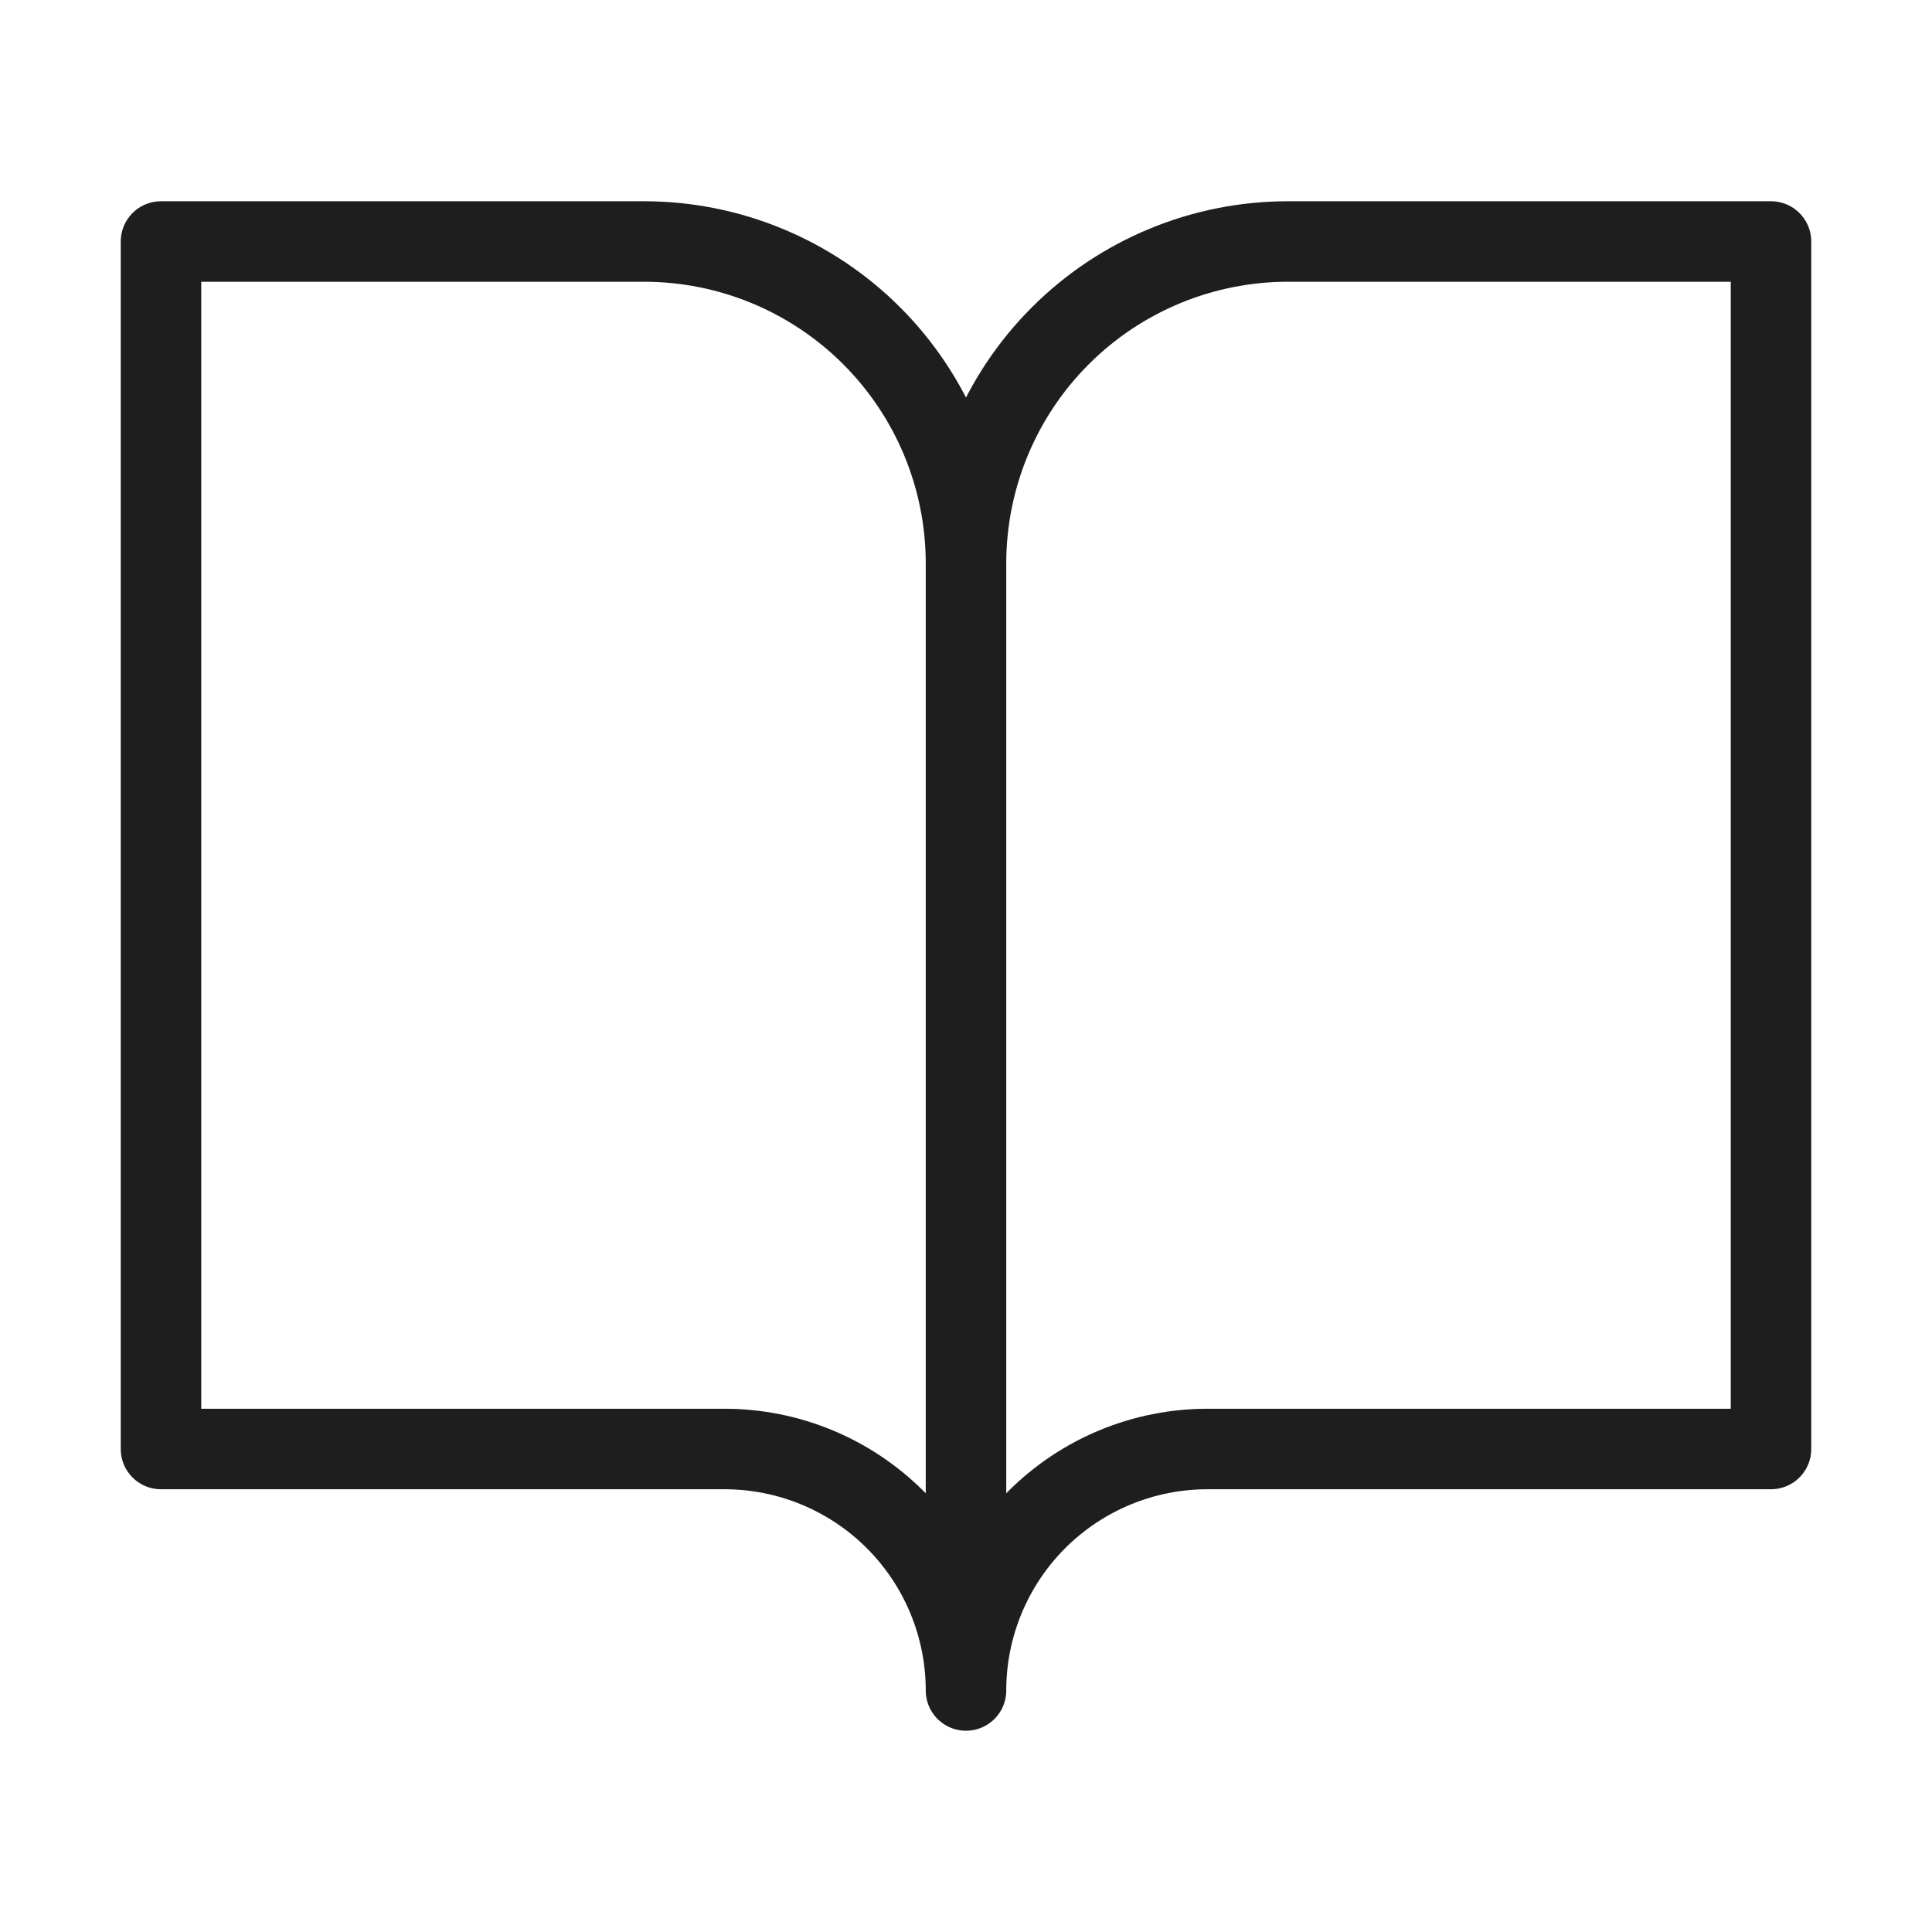
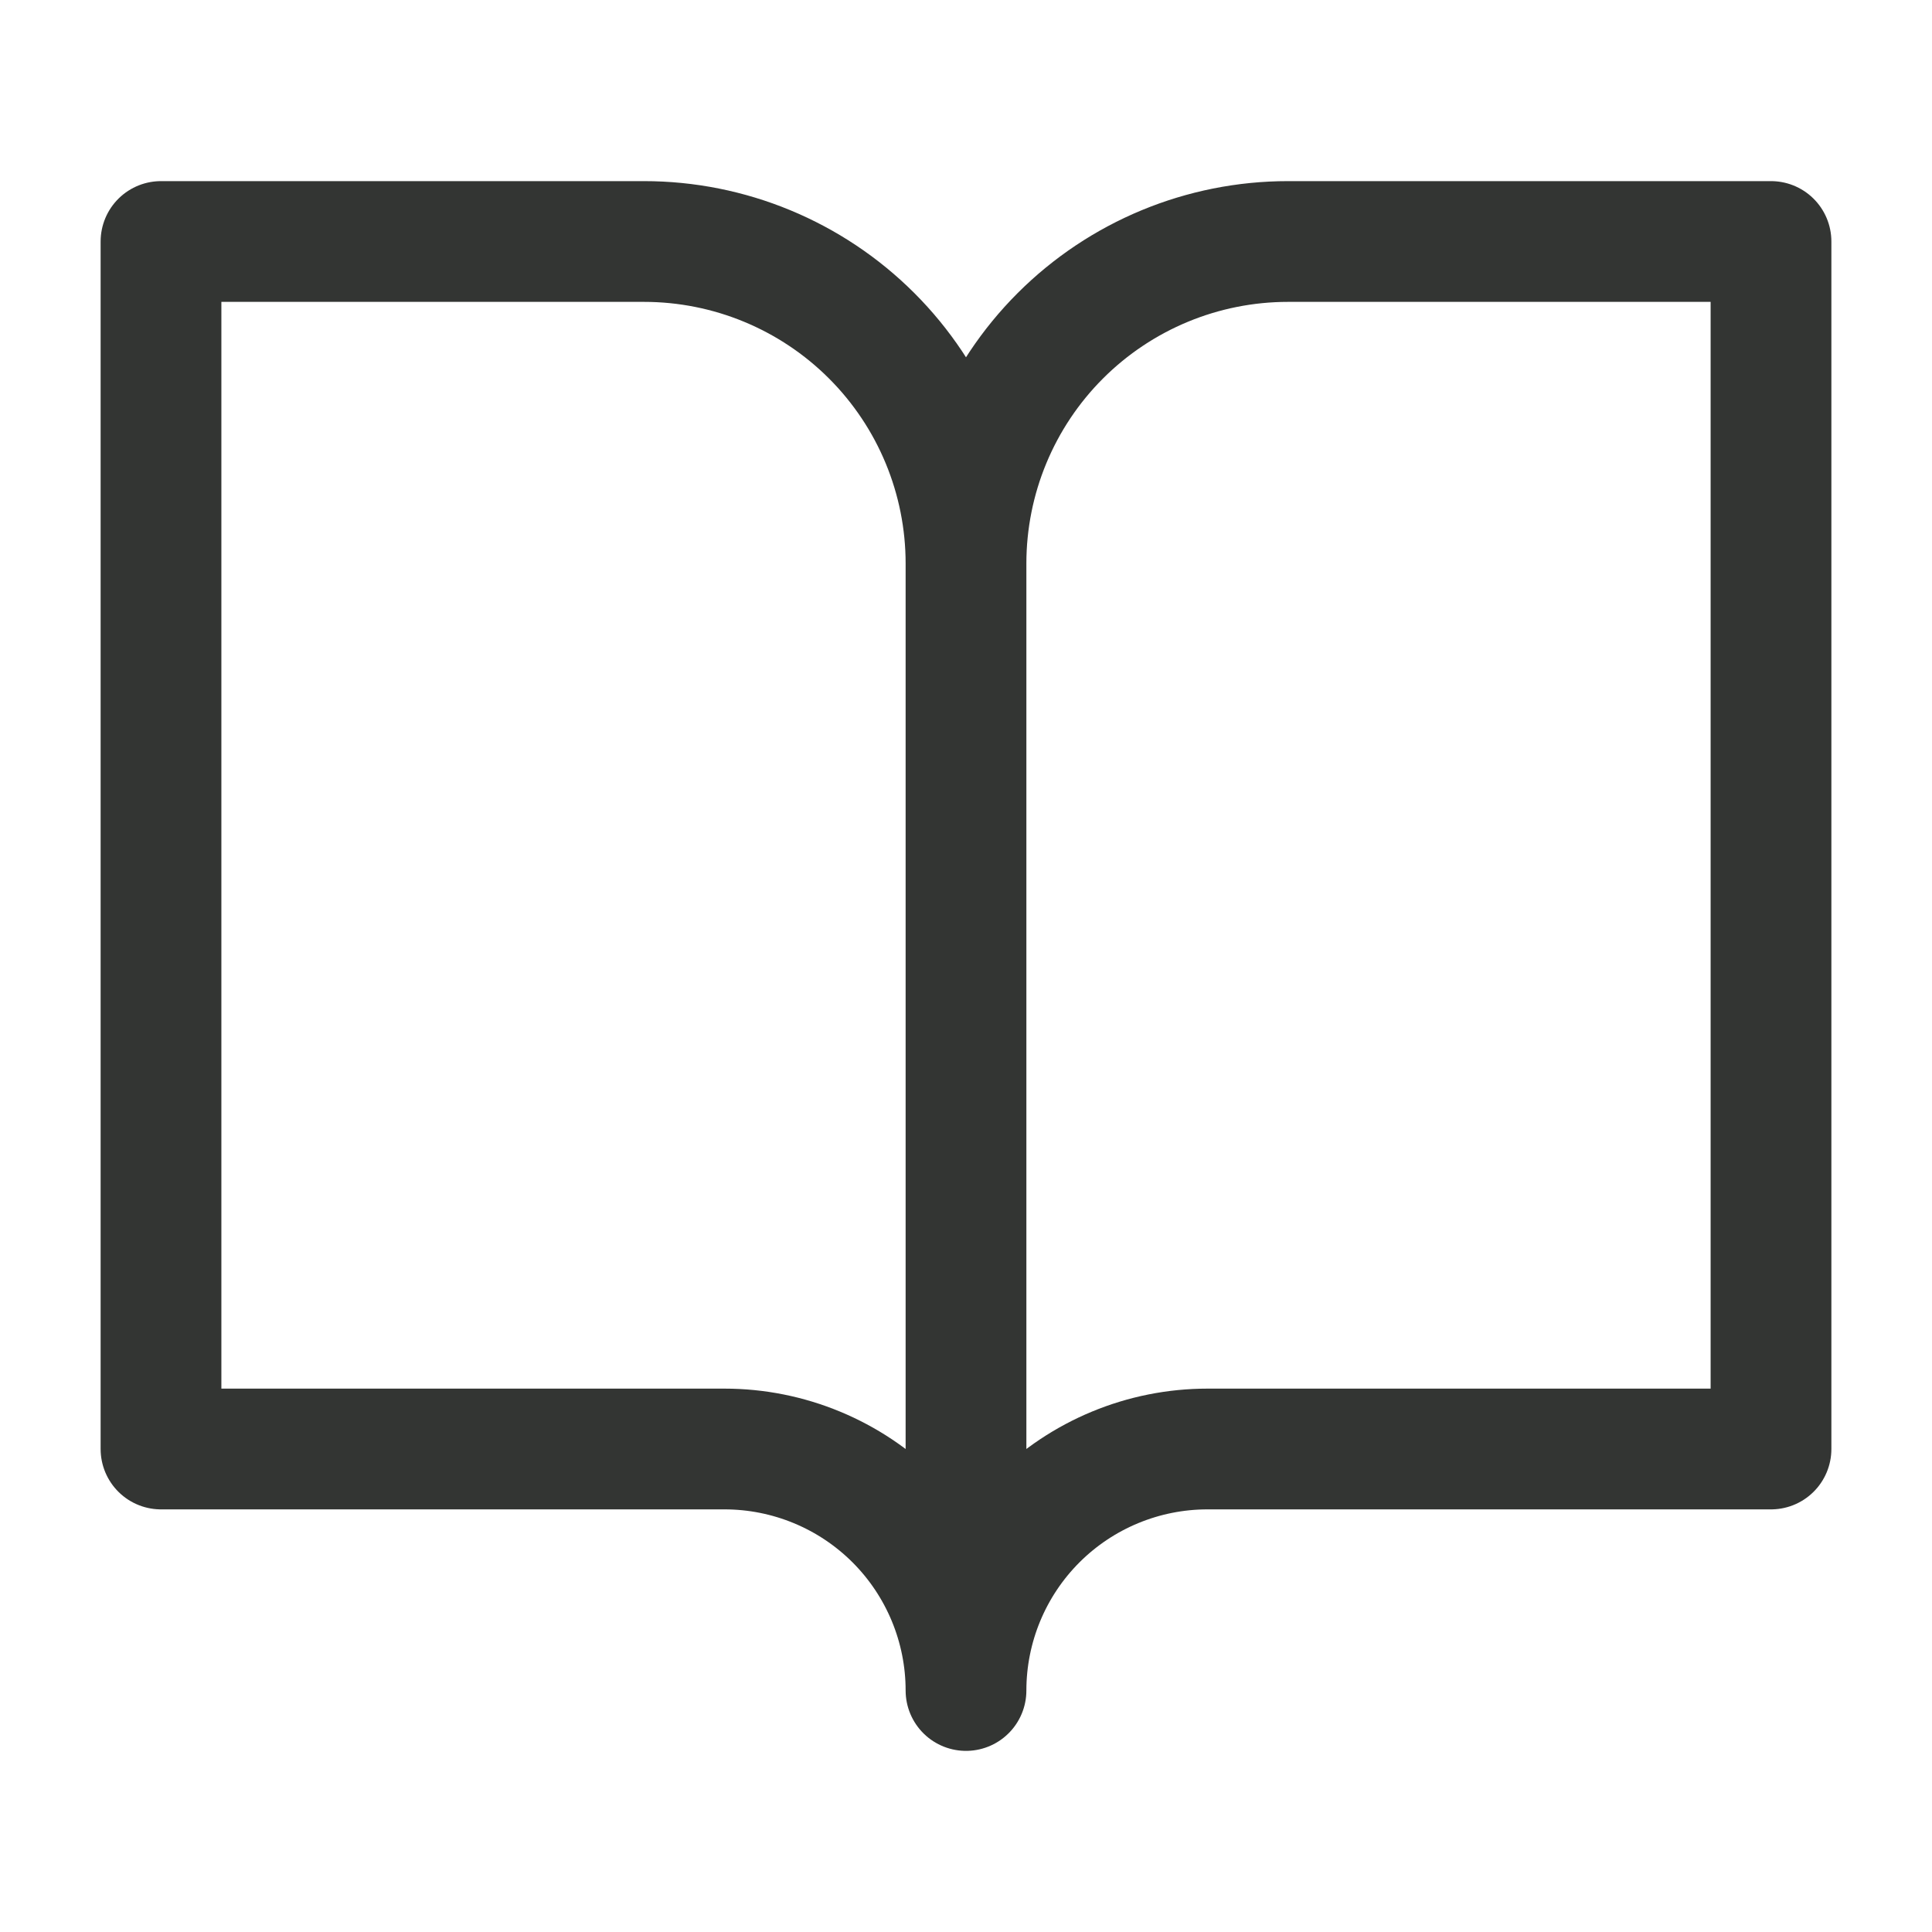
<svg xmlns="http://www.w3.org/2000/svg" width="48" height="48" viewBox="0 0 48 48" fill="none">
-   <path d="M24 14C24 11.878 23.157 9.843 21.657 8.343C20.157 6.843 18.122 6 16 6H4V36H18C19.591 36 21.117 36.632 22.243 37.757C23.368 38.883 24 40.409 24 42M24 14V42M24 14C24 11.878 24.843 9.843 26.343 8.343C27.843 6.843 29.878 6 32 6H44V36H30C28.409 36 26.883 36.632 25.757 37.757C24.632 38.883 24 40.409 24 42" stroke="#1E1E1E" stroke-width="2" stroke-linecap="round" stroke-linejoin="round" />
+   <path d="M24 14C24 11.878 23.157 9.843 21.657 8.343C20.157 6.843 18.122 6 16 6H4V36H18C19.591 36 21.117 36.632 22.243 37.757C23.368 38.883 24 40.409 24 42M24 14V42M24 14C24 11.878 24.843 9.843 26.343 8.343C27.843 6.843 29.878 6 32 6H44V36H30C28.409 36 26.883 36.632 25.757 37.757C24.632 38.883 24 40.409 24 42" stroke="#333533" stroke-width="3" stroke-linecap="round" stroke-linejoin="round" />
</svg>
